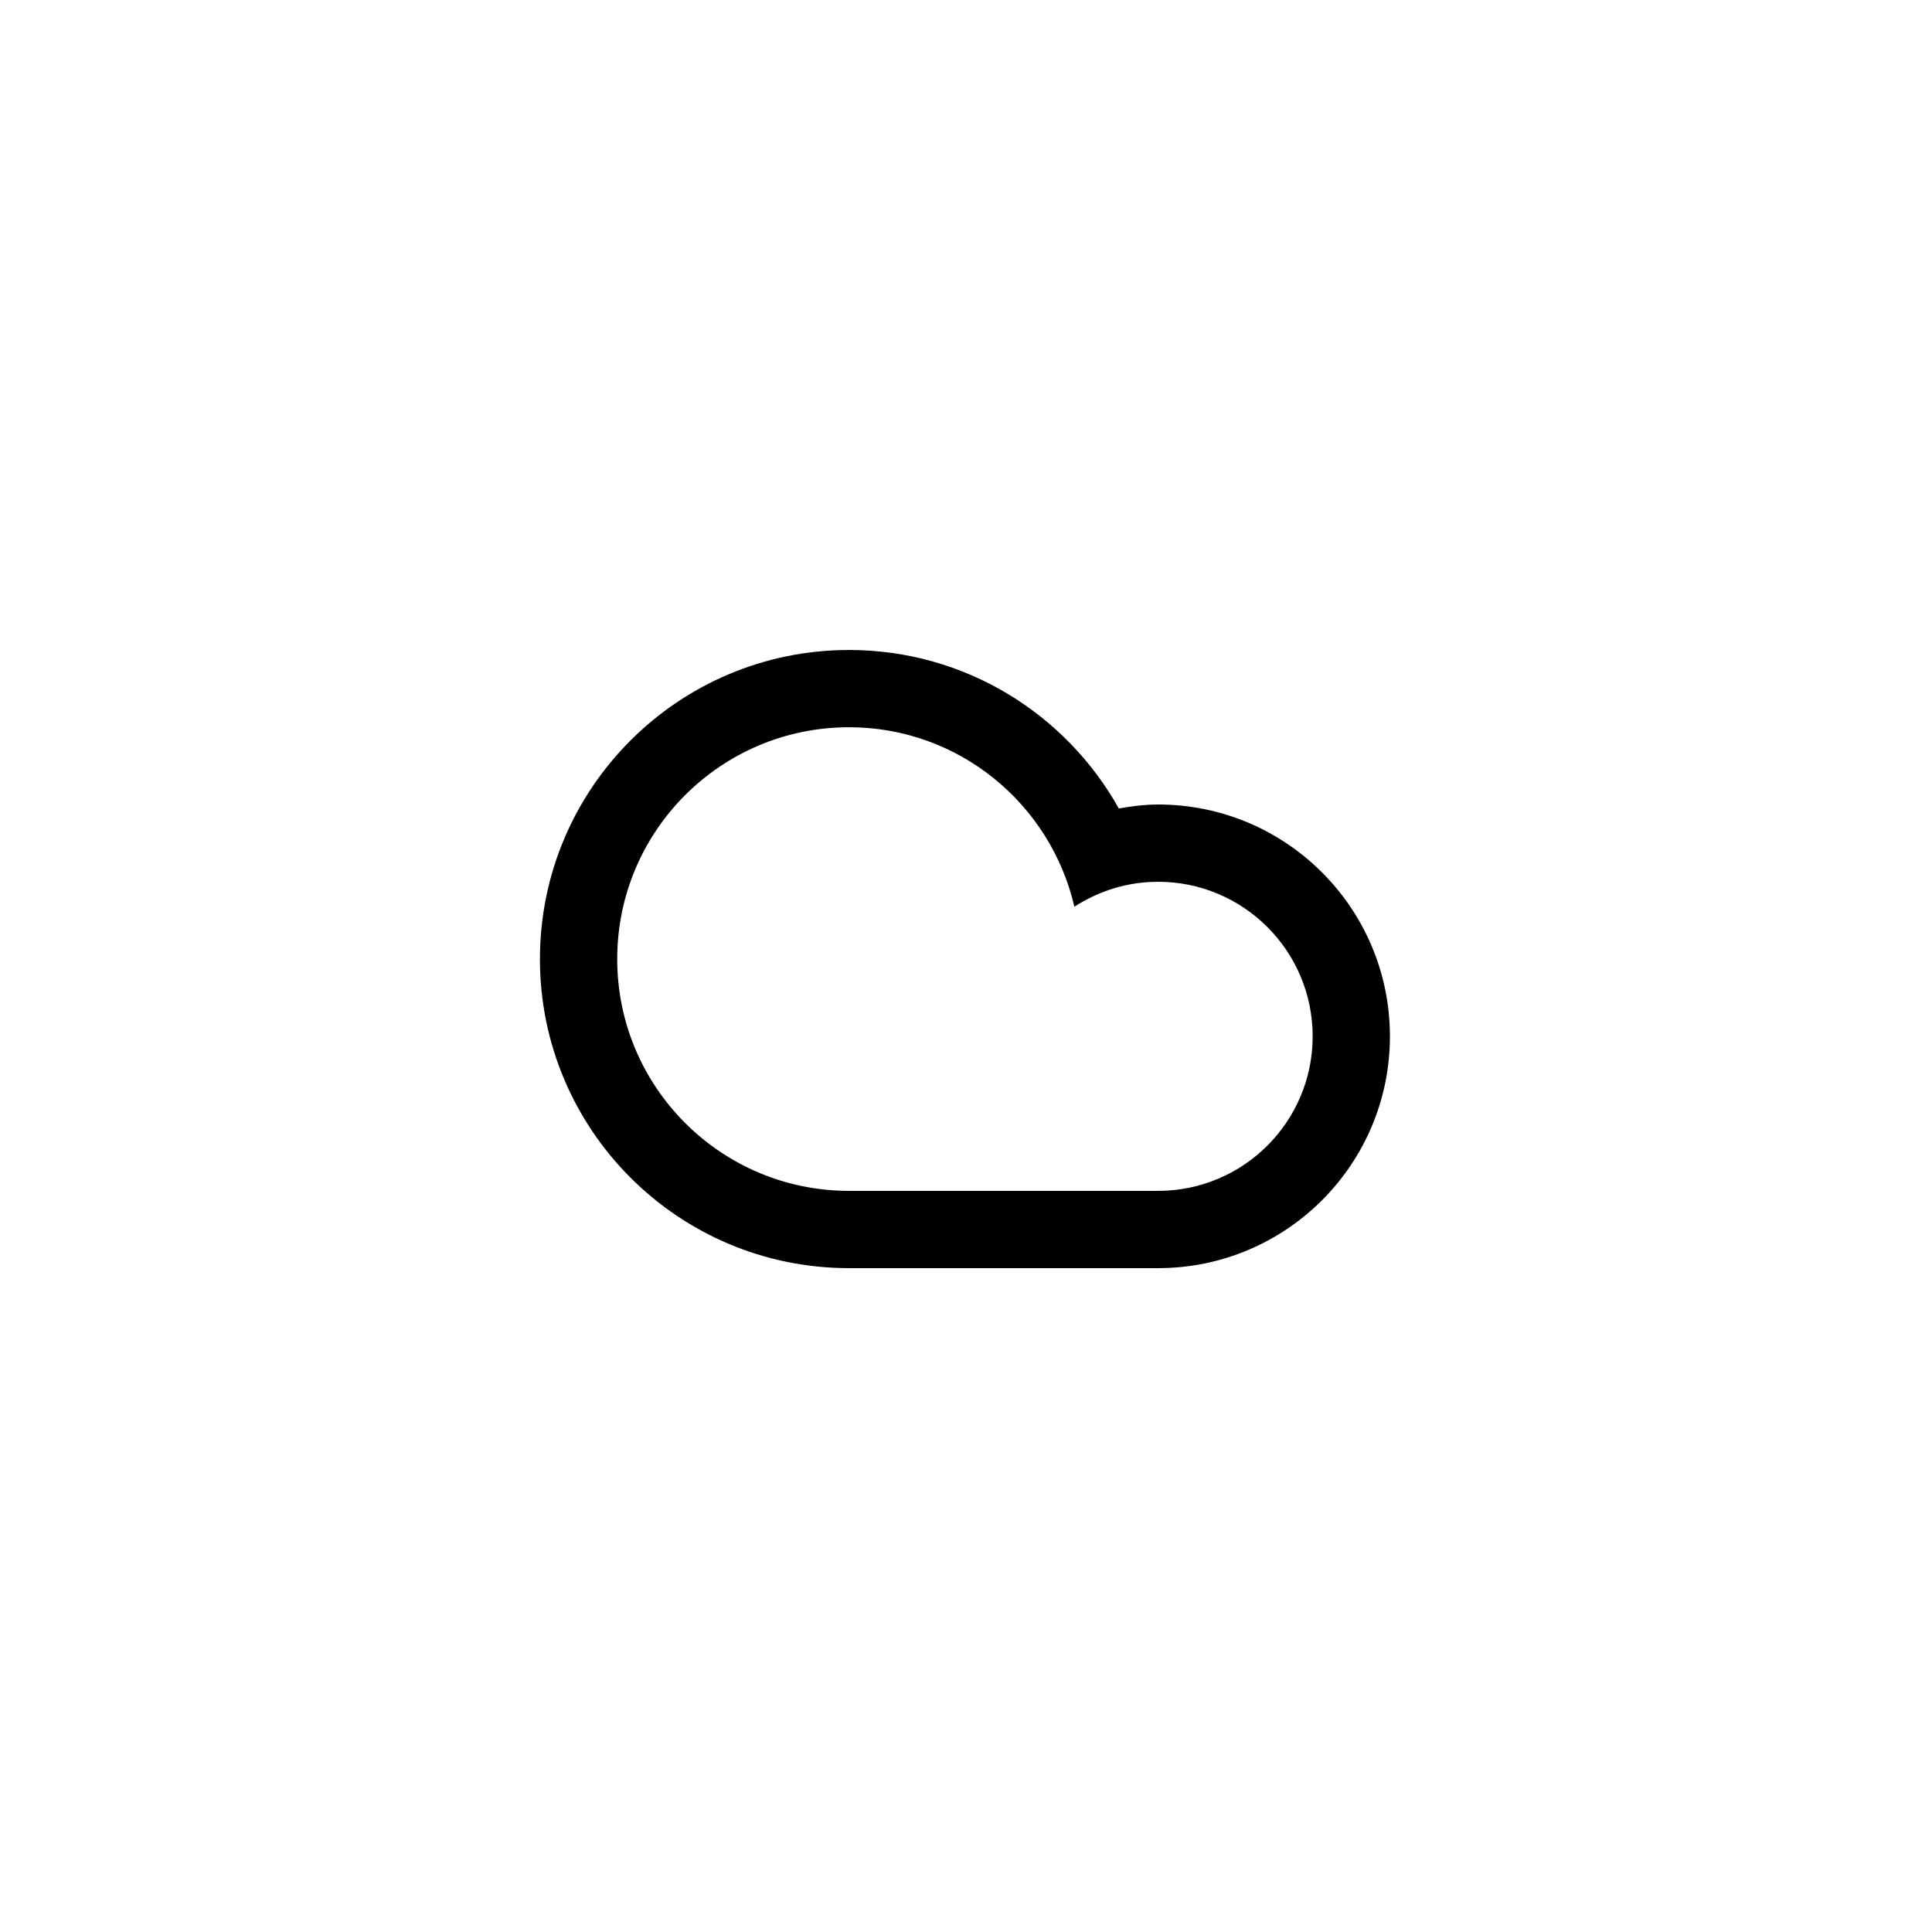
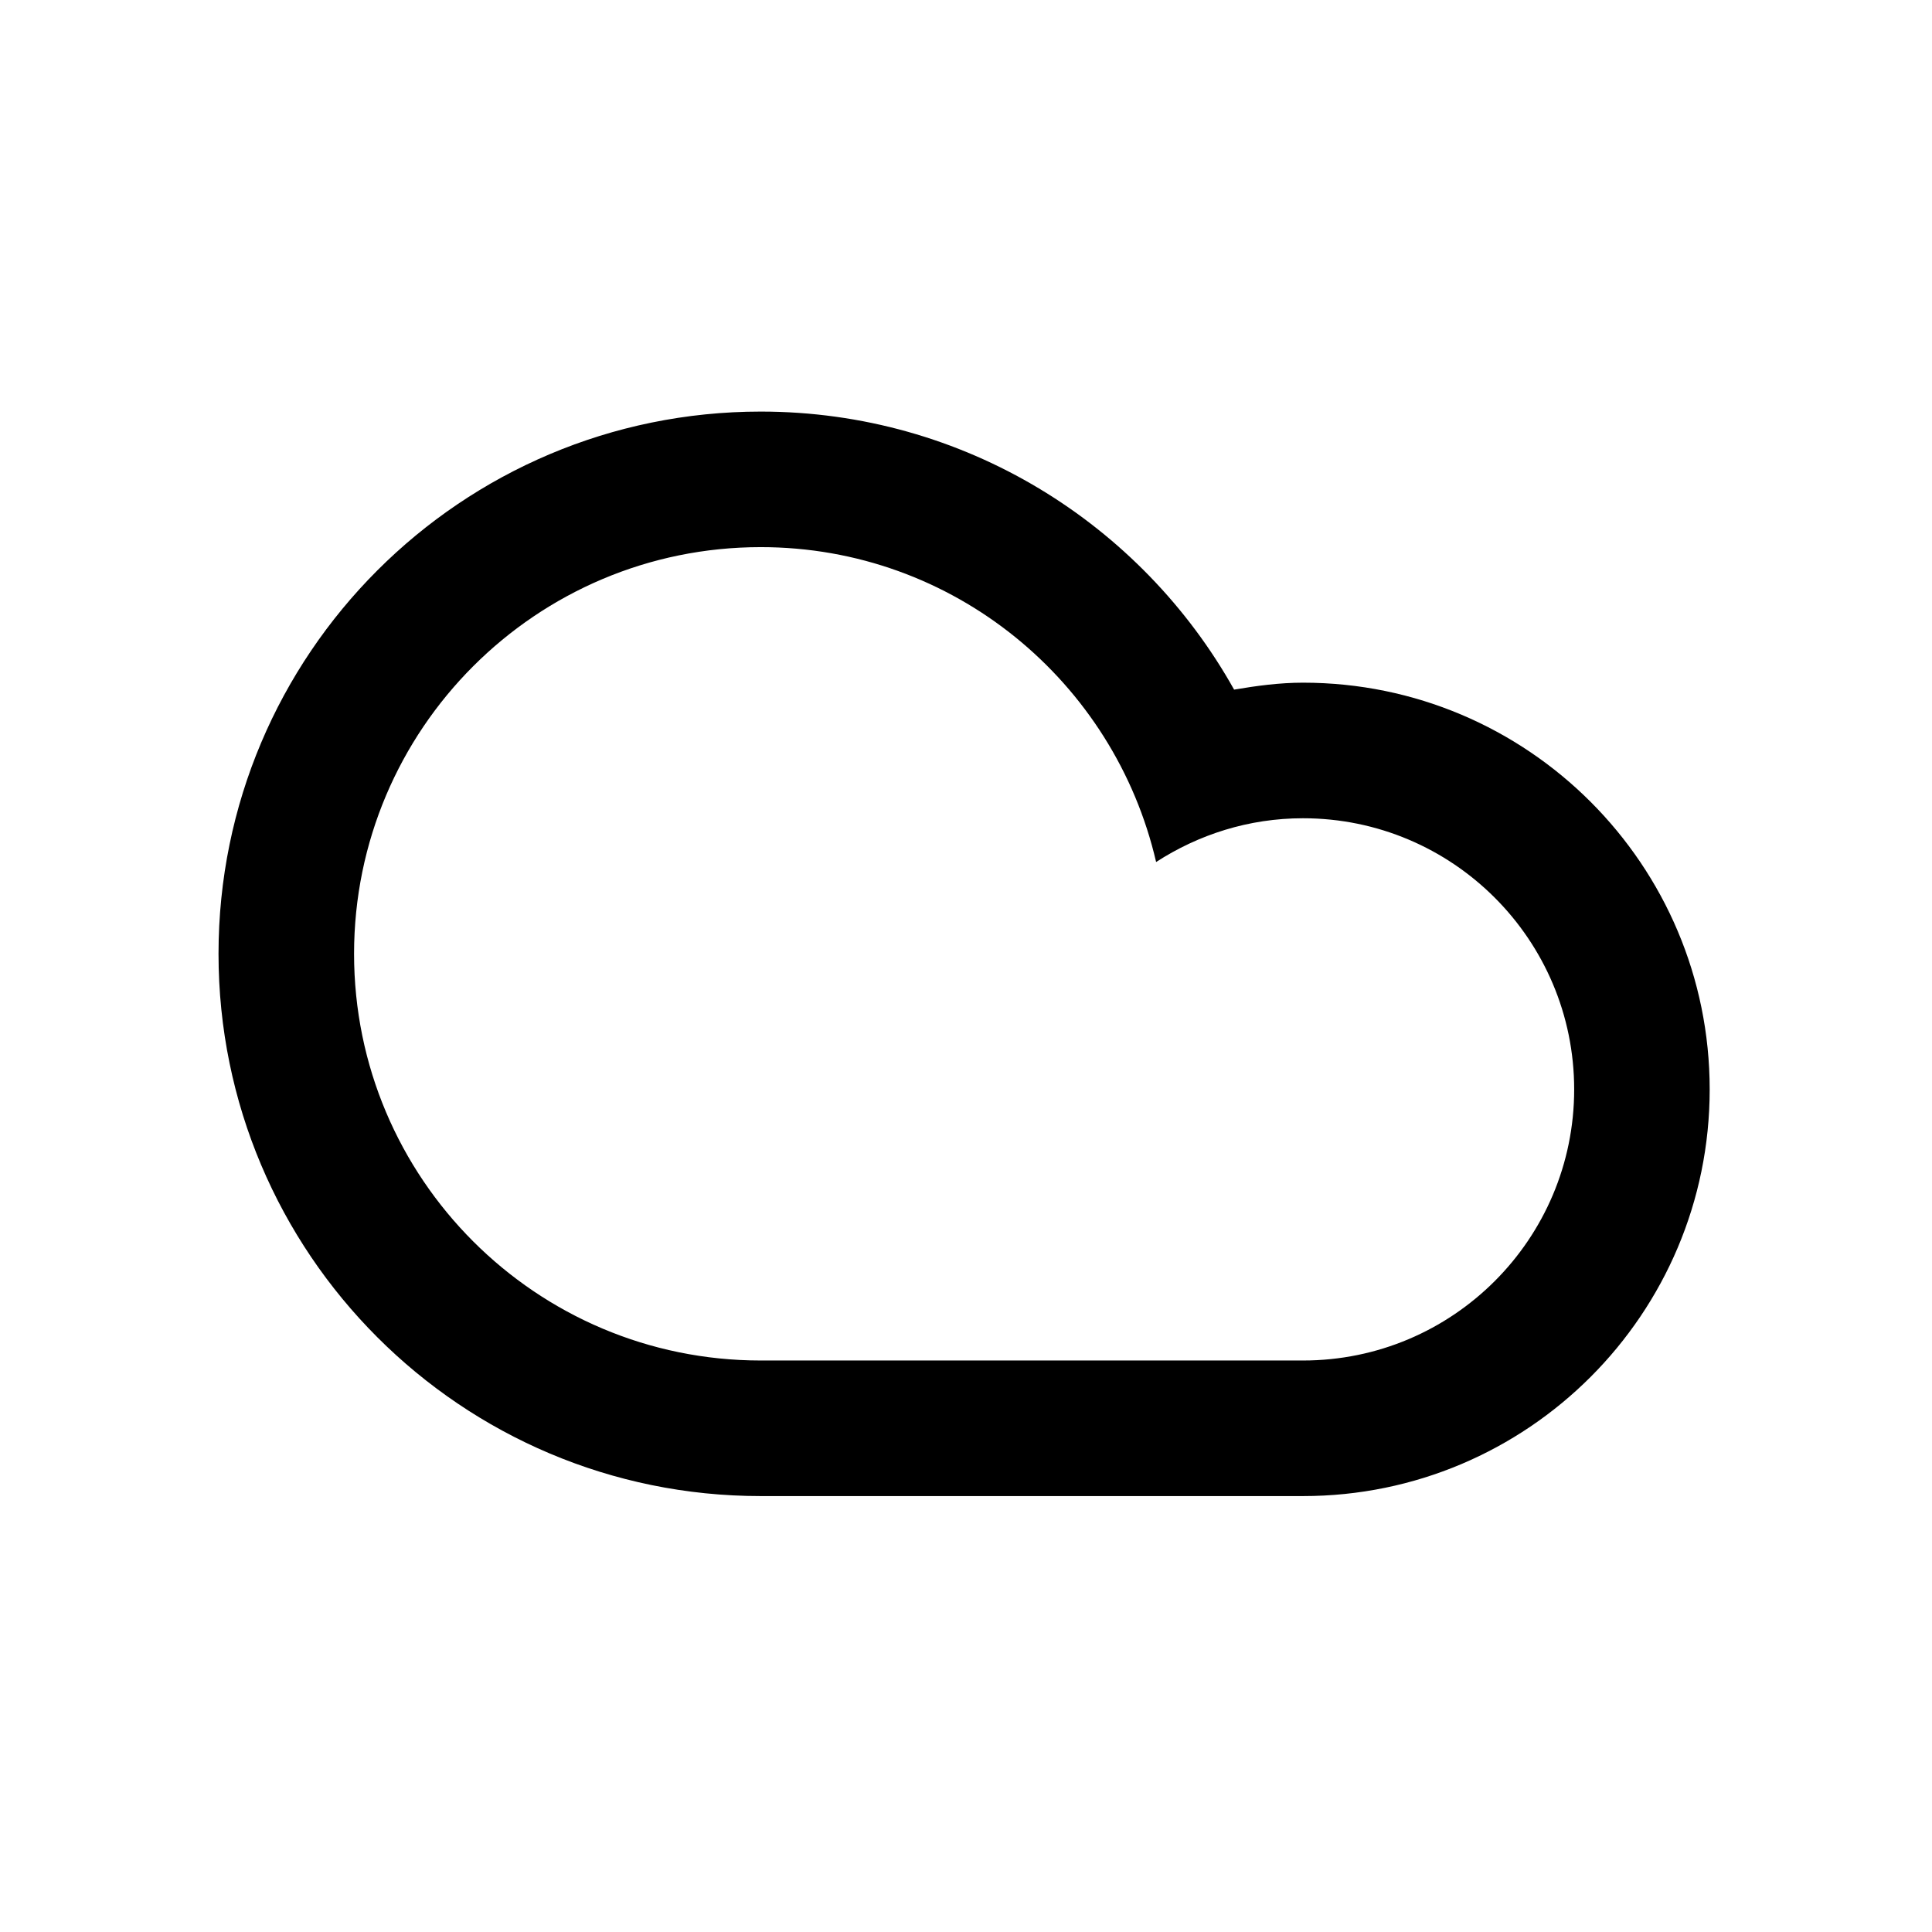
- <svg xmlns="http://www.w3.org/2000/svg" version="1.1" id="Layer_1" x="0px" y="0px" width="100px" height="100px" viewBox="0 0 100 100" enable-background="new 0 0 100 100" xml:space="preserve">
-   <path fill-rule="evenodd" clip-rule="evenodd" d="M43.945,65.639c-8.835,0-15.998-7.162-15.998-15.998  c0-8.836,7.163-15.998,15.998-15.998c6.004,0,11.229,3.312,13.965,8.203c0.664-0.113,1.338-0.205,2.033-0.205  c6.627,0,11.999,5.373,11.999,12c0,6.625-5.372,11.998-11.999,11.998C57.168,65.639,47.143,65.639,43.945,65.639z M59.943,61.639  c4.418,0,8-3.582,8-7.998c0-4.418-3.582-8-8-8c-1.6,0-3.082,0.481-4.333,1.291c-1.231-5.316-5.974-9.29-11.665-9.29  c-6.626,0-11.998,5.372-11.998,11.999c0,6.626,5.372,11.998,11.998,11.998C47.562,61.639,56.924,61.639,59.943,61.639z" />
+ <svg xmlns="http://www.w3.org/2000/svg" version="1.1" id="Layer_1" x="0px" y="0px" width="57px" height="57px" viewBox="21.5 21.5 57 57" enable-background="new 21.5 21.5 57 57" xml:space="preserve">
+   <path d="M43.945,65.639c-8.835,0-15.998-7.162-15.998-15.998c0-8.836,7.163-15.998,15.998-15.998c6.004,0,11.229,3.312,13.965,8.203  c0.664-0.113,1.338-0.205,2.033-0.205c6.627,0,11.998,5.373,11.998,12c0,6.625-5.371,11.998-11.998,11.998  C57.168,65.639,47.143,65.639,43.945,65.639z M59.943,61.639c4.418,0,8-3.582,8-7.998c0-4.417-3.582-8-8-8  c-1.601,0-3.082,0.481-4.334,1.291c-1.23-5.316-5.973-9.29-11.665-9.29c-6.626,0-11.998,5.372-11.998,11.999  c0,6.626,5.372,11.998,11.998,11.998C47.562,61.639,56.924,61.639,59.943,61.639z" />
</svg>
